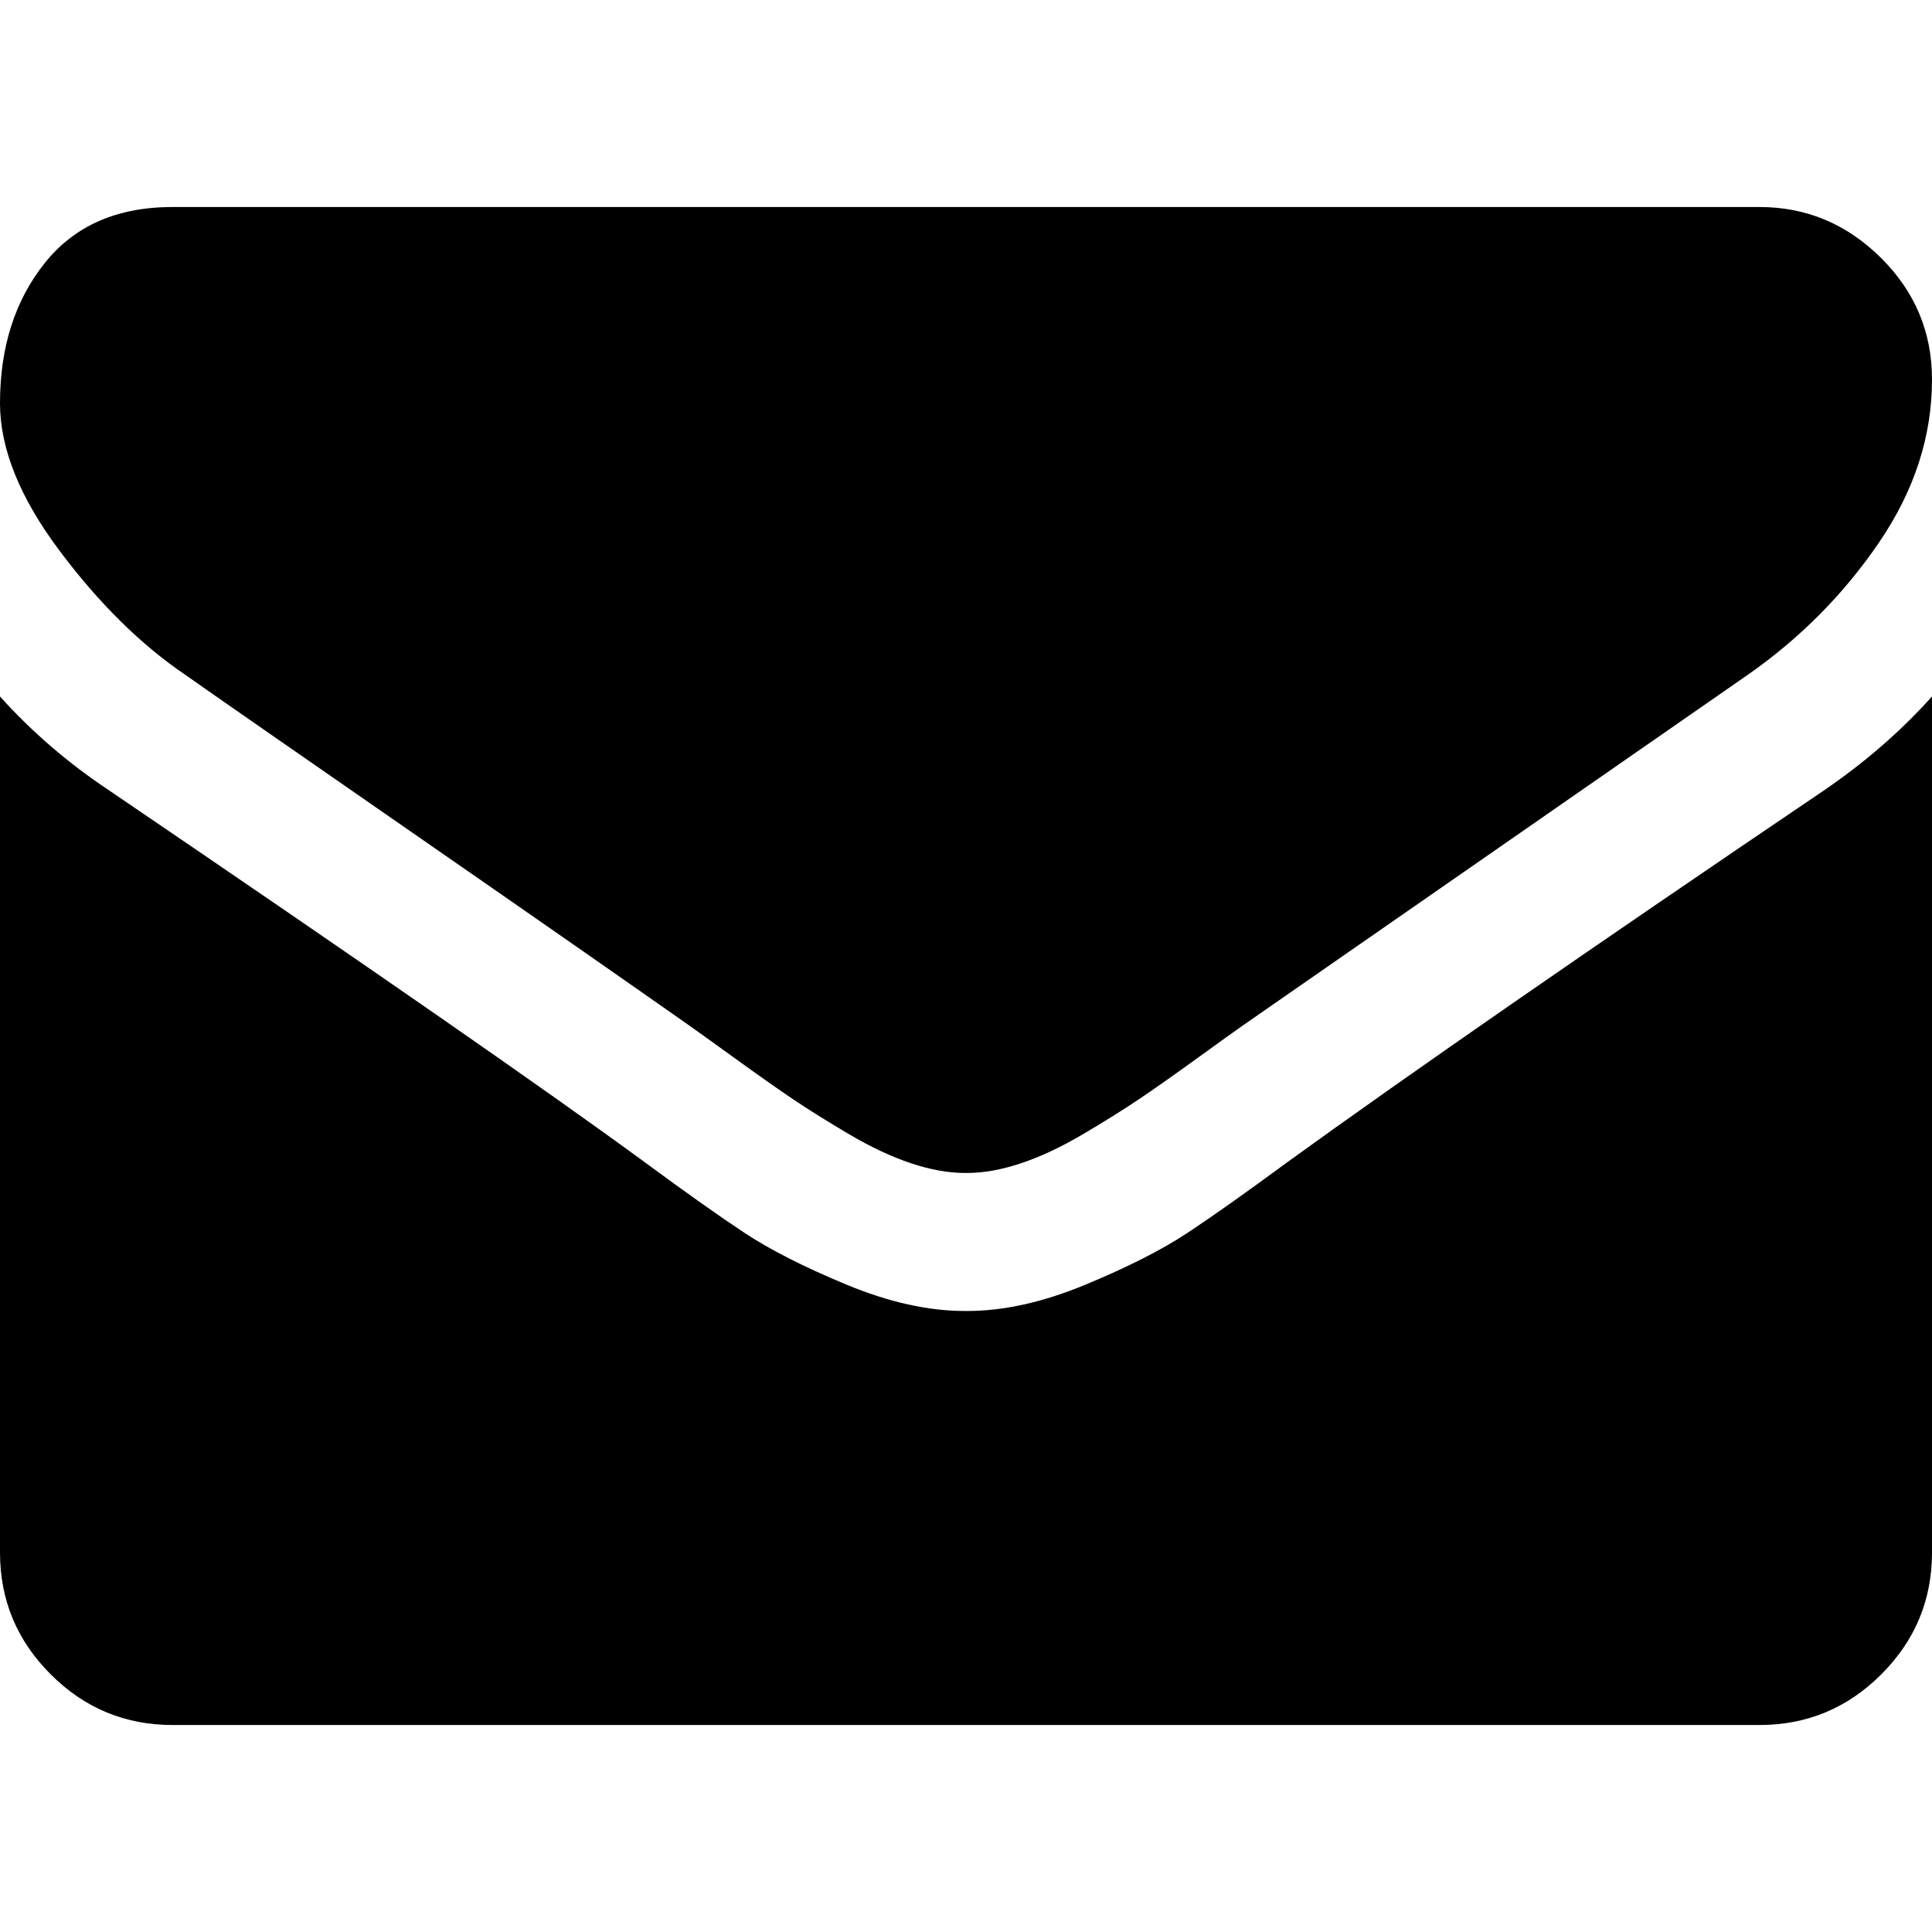
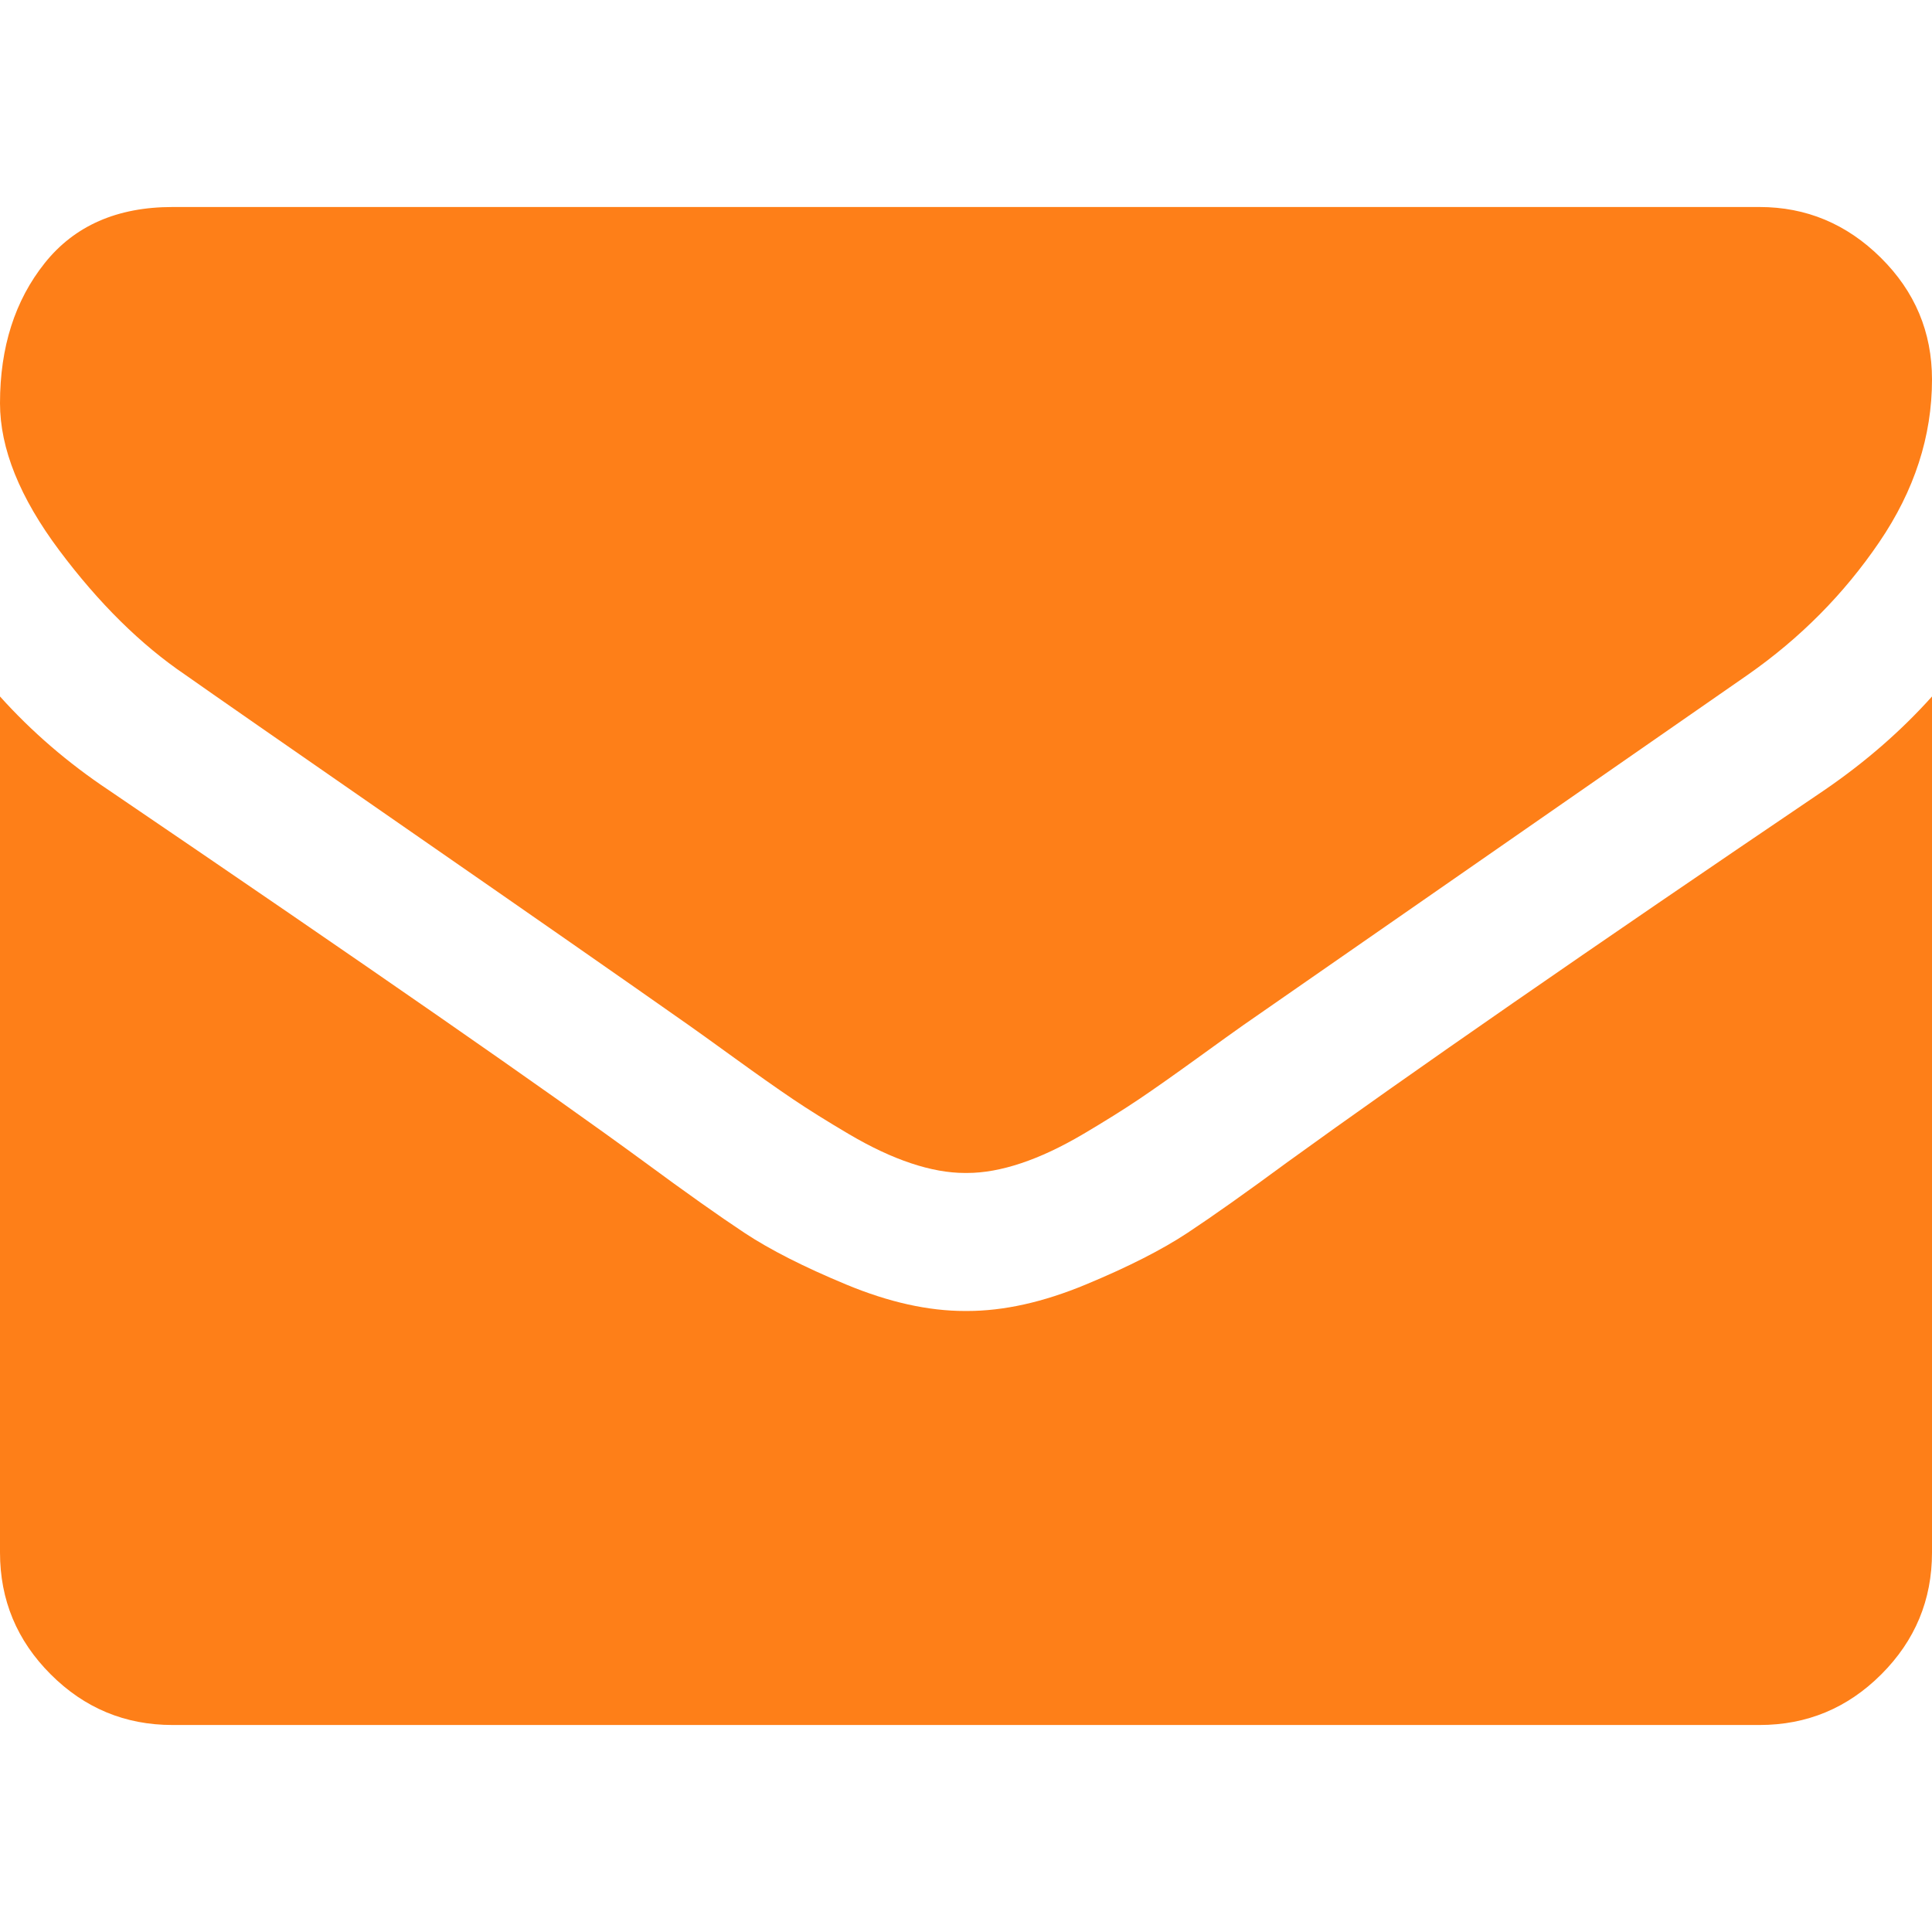
<svg xmlns="http://www.w3.org/2000/svg" version="1.1" id="Capa_1" x="0px" y="0px" width="511.626px" height="511.626px" viewBox="0 0 511.626 511.626" style="enable-background:new 0 0 511.626 511.626;" xml:space="preserve">
-   <g>
-     <g>
-       <path d="M49.106,178.729c6.472,4.567,25.981,18.131,58.528,40.685c32.548,22.554,57.482,39.92,74.803,52.099    c1.903,1.335,5.946,4.237,12.131,8.71c6.186,4.476,11.326,8.093,15.416,10.852c4.093,2.758,9.041,5.852,14.849,9.277    c5.806,3.422,11.279,5.996,16.418,7.7c5.14,1.718,9.898,2.569,14.275,2.569h0.287h0.288c4.377,0,9.137-0.852,14.277-2.569    c5.137-1.704,10.615-4.281,16.416-7.7c5.804-3.429,10.752-6.52,14.845-9.277c4.093-2.759,9.229-6.376,15.417-10.852    c6.184-4.477,10.232-7.375,12.135-8.71c17.508-12.179,62.051-43.11,133.615-92.79c13.894-9.703,25.502-21.411,34.827-35.116    c9.332-13.699,13.993-28.07,13.993-43.105c0-12.564-4.523-23.319-13.565-32.264c-9.041-8.947-19.749-13.418-32.117-13.418H45.679    c-14.655,0-25.933,4.948-33.832,14.844C3.949,79.562,0,91.934,0,106.779c0,11.991,5.236,24.985,15.703,38.974    C26.169,159.743,37.307,170.736,49.106,178.729z" />
-       <path d="M483.072,209.275c-62.424,42.251-109.824,75.087-142.177,98.501c-10.849,7.991-19.65,14.229-26.409,18.699    c-6.759,4.473-15.748,9.041-26.98,13.702c-11.228,4.668-21.692,6.995-31.401,6.995h-0.291h-0.287    c-9.707,0-20.177-2.327-31.405-6.995c-11.228-4.661-20.223-9.229-26.98-13.702c-6.755-4.47-15.559-10.708-26.407-18.699    c-25.697-18.842-72.995-51.68-141.896-98.501C17.987,202.047,8.375,193.762,0,184.437v226.685c0,12.57,4.471,23.319,13.418,32.265    c8.945,8.949,19.701,13.422,32.264,13.422h420.266c12.56,0,23.315-4.473,32.261-13.422c8.949-8.949,13.418-19.694,13.418-32.265    V184.437C503.441,193.569,493.927,201.854,483.072,209.275z" />
+   <defs id="defs43" />
+   <g id="g8" style="fill:#fe7f18;fill-opacity:1">
+     <g id="g6" style="fill:#fe7f18;fill-opacity:1">
+       <path d="M49.106,178.729c6.472,4.567,25.981,18.131,58.528,40.685c32.548,22.554,57.482,39.92,74.803,52.099    c1.903,1.335,5.946,4.237,12.131,8.71c6.186,4.476,11.326,8.093,15.416,10.852c4.093,2.758,9.041,5.852,14.849,9.277    c5.806,3.422,11.279,5.996,16.418,7.7c5.14,1.718,9.898,2.569,14.275,2.569h0.287h0.288c4.377,0,9.137-0.852,14.277-2.569    c5.137-1.704,10.615-4.281,16.416-7.7c5.804-3.429,10.752-6.52,14.845-9.277c4.093-2.759,9.229-6.376,15.417-10.852    c6.184-4.477,10.232-7.375,12.135-8.71c17.508-12.179,62.051-43.11,133.615-92.79c13.894-9.703,25.502-21.411,34.827-35.116    c9.332-13.699,13.993-28.07,13.993-43.105c0-12.564-4.523-23.319-13.565-32.264c-9.041-8.947-19.749-13.418-32.117-13.418H45.679    c-14.655,0-25.933,4.948-33.832,14.844C3.949,79.562,0,91.934,0,106.779c0,11.991,5.236,24.985,15.703,38.974    C26.169,159.743,37.307,170.736,49.106,178.729z" id="path2" style="fill:#fe7f18;fill-opacity:1" />
+       <path d="M483.072,209.275c-62.424,42.251-109.824,75.087-142.177,98.501c-10.849,7.991-19.65,14.229-26.409,18.699    c-6.759,4.473-15.748,9.041-26.98,13.702c-11.228,4.668-21.692,6.995-31.401,6.995h-0.291h-0.287    c-9.707,0-20.177-2.327-31.405-6.995c-11.228-4.661-20.223-9.229-26.98-13.702c-6.755-4.47-15.559-10.708-26.407-18.699    c-25.697-18.842-72.995-51.68-141.896-98.501C17.987,202.047,8.375,193.762,0,184.437v226.685c0,12.57,4.471,23.319,13.418,32.265    c8.945,8.949,19.701,13.422,32.264,13.422h420.266c12.56,0,23.315-4.473,32.261-13.422c8.949-8.949,13.418-19.694,13.418-32.265    V184.437C503.441,193.569,493.927,201.854,483.072,209.275z" id="path4" style="fill:#fe7f18;fill-opacity:1" />
    </g>
  </g>
-   <g>
+   <g id="g10" style="fill:#fe7f18;fill-opacity:1">
</g>
-   <g>
+   <g id="g12" style="fill:#fe7f18;fill-opacity:1">
</g>
-   <g>
+   <g id="g14" style="fill:#fe7f18;fill-opacity:1">
</g>
-   <g>
+   <g id="g16" style="fill:#fe7f18;fill-opacity:1">
</g>
-   <g>
+   <g id="g18" style="fill:#fe7f18;fill-opacity:1">
</g>
-   <g>
+   <g id="g20" style="fill:#fe7f18;fill-opacity:1">
</g>
-   <g>
+   <g id="g22" style="fill:#fe7f18;fill-opacity:1">
</g>
-   <g>
+   <g id="g24" style="fill:#fe7f18;fill-opacity:1">
</g>
-   <g>
+   <g id="g26" style="fill:#fe7f18;fill-opacity:1">
</g>
-   <g>
+   <g id="g28" style="fill:#fe7f18;fill-opacity:1">
</g>
-   <g>
+   <g id="g30" style="fill:#fe7f18;fill-opacity:1">
</g>
-   <g>
+   <g id="g32" style="fill:#fe7f18;fill-opacity:1">
</g>
-   <g>
+   <g id="g34" style="fill:#fe7f18;fill-opacity:1">
</g>
-   <g>
+   <g id="g36" style="fill:#fe7f18;fill-opacity:1">
</g>
-   <g>
+   <g id="g38" style="fill:#fe7f18;fill-opacity:1">
</g>
</svg>
